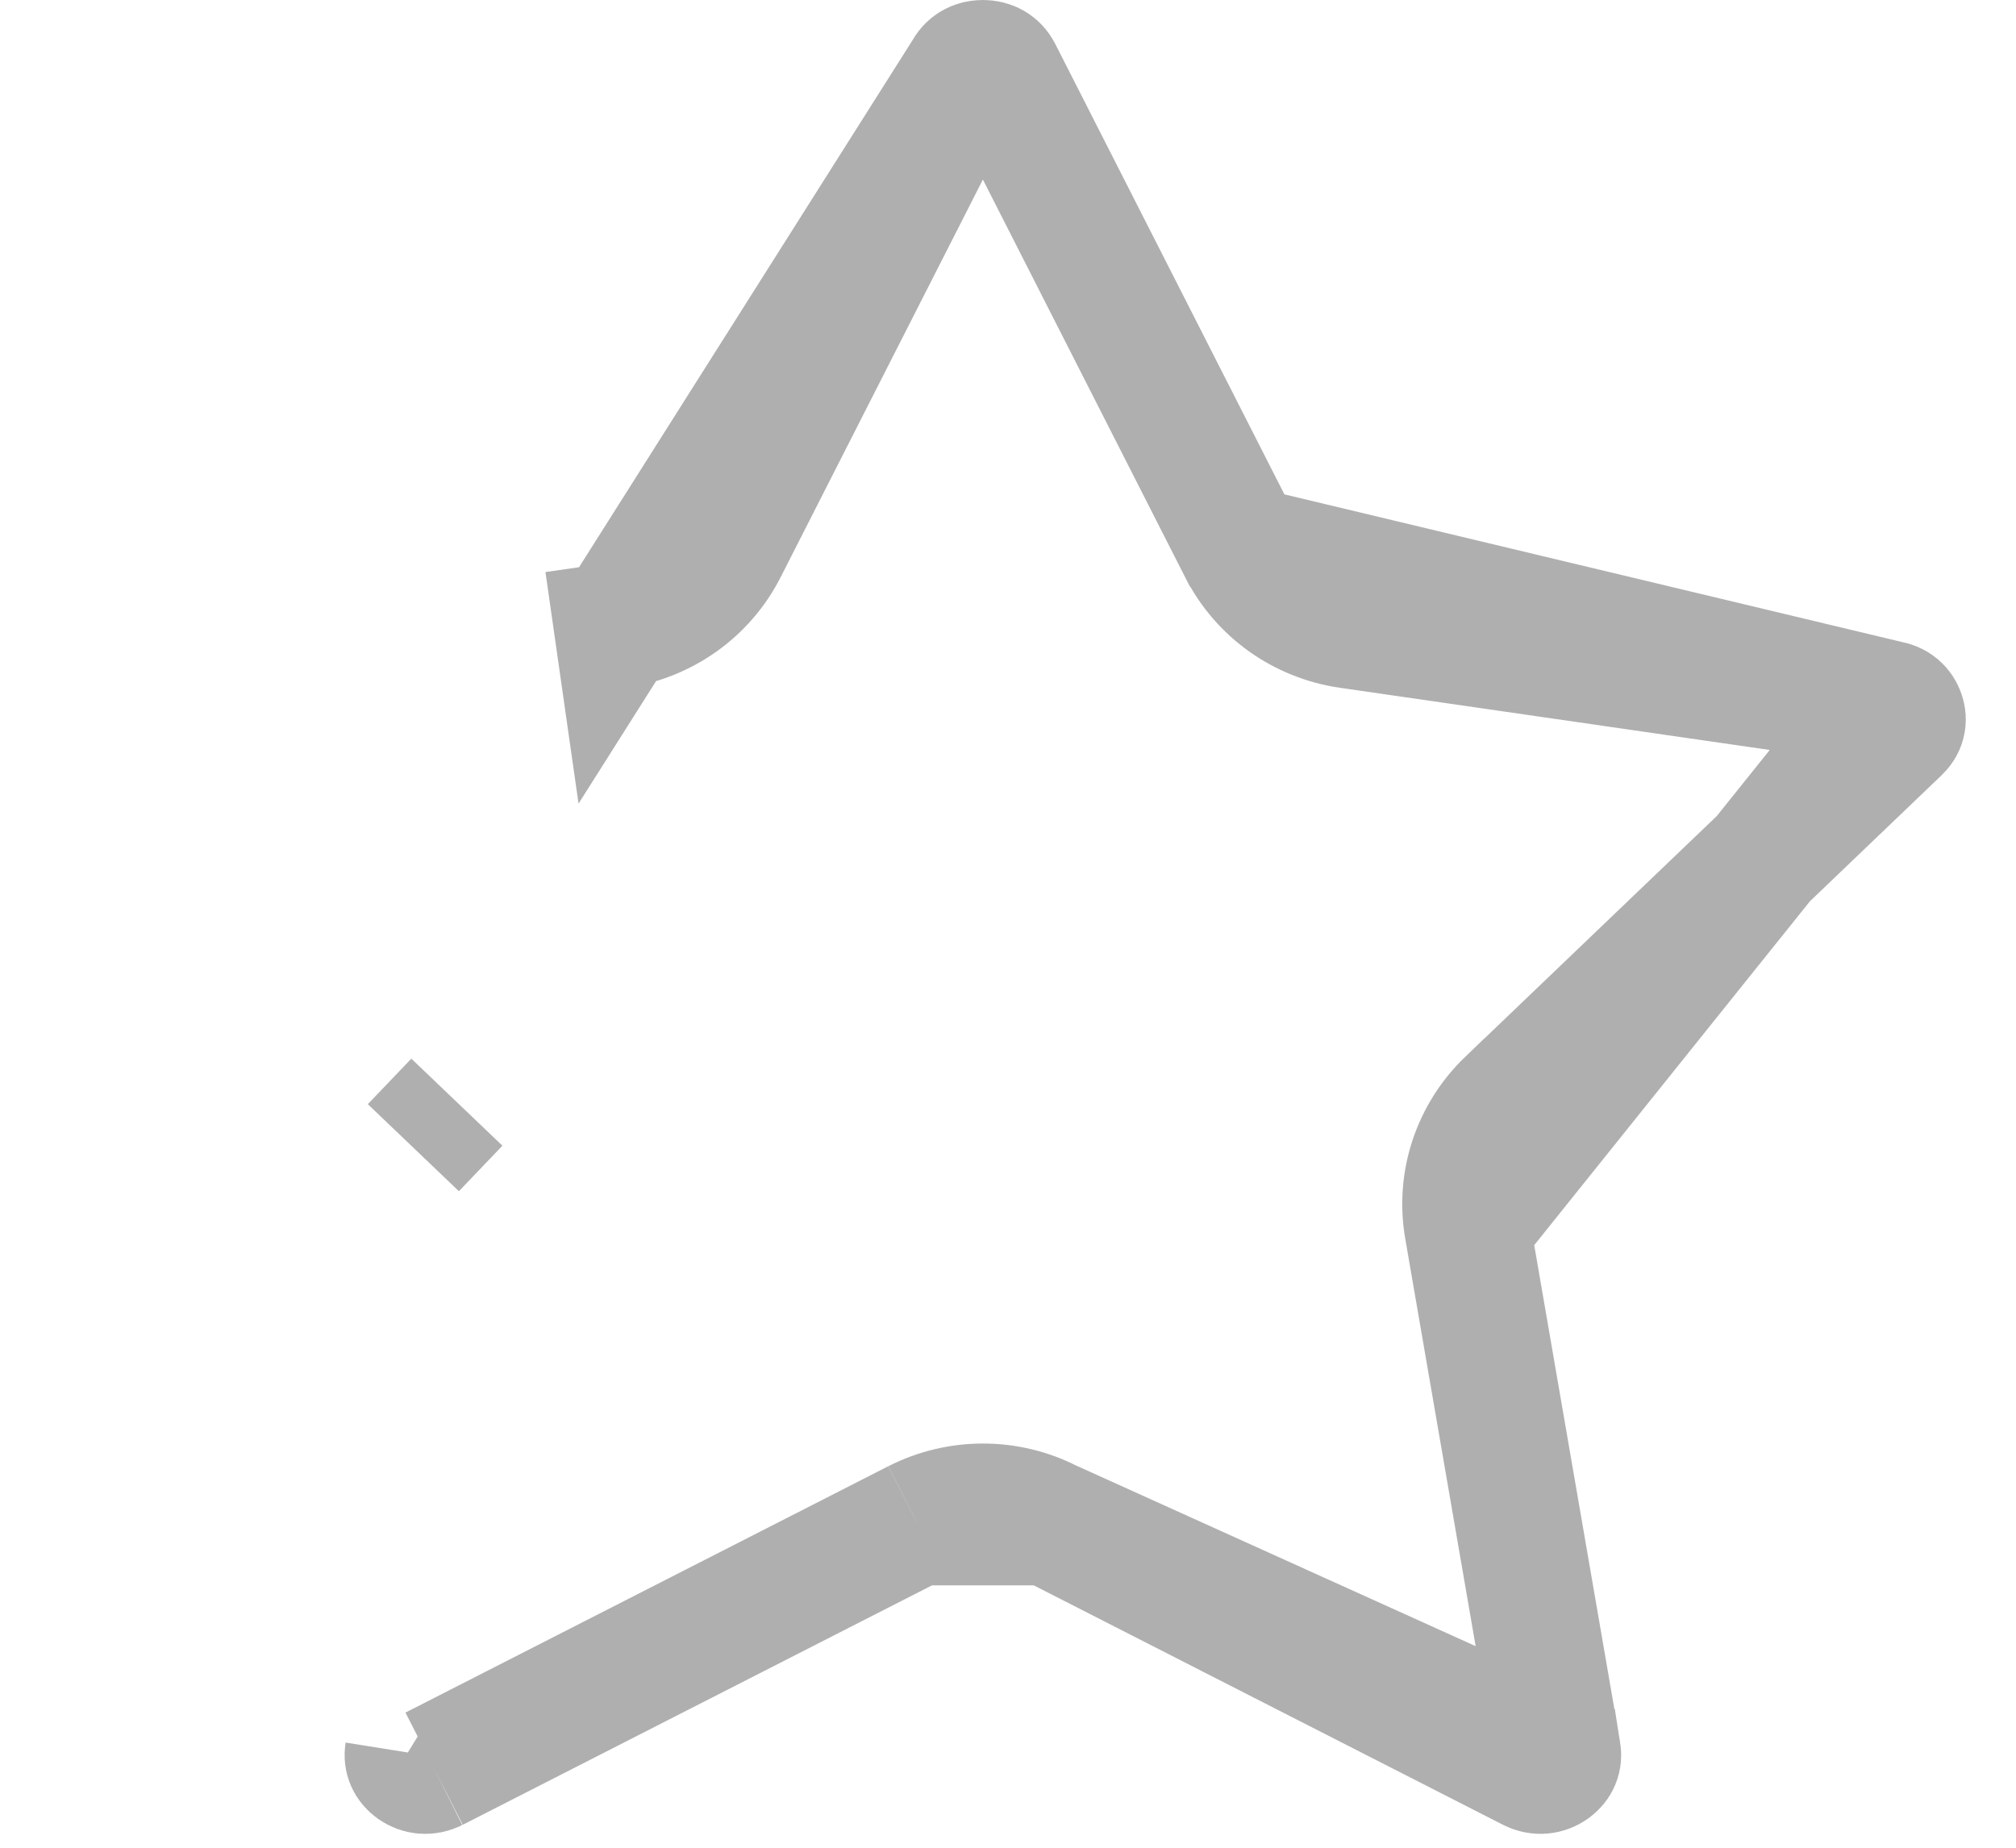
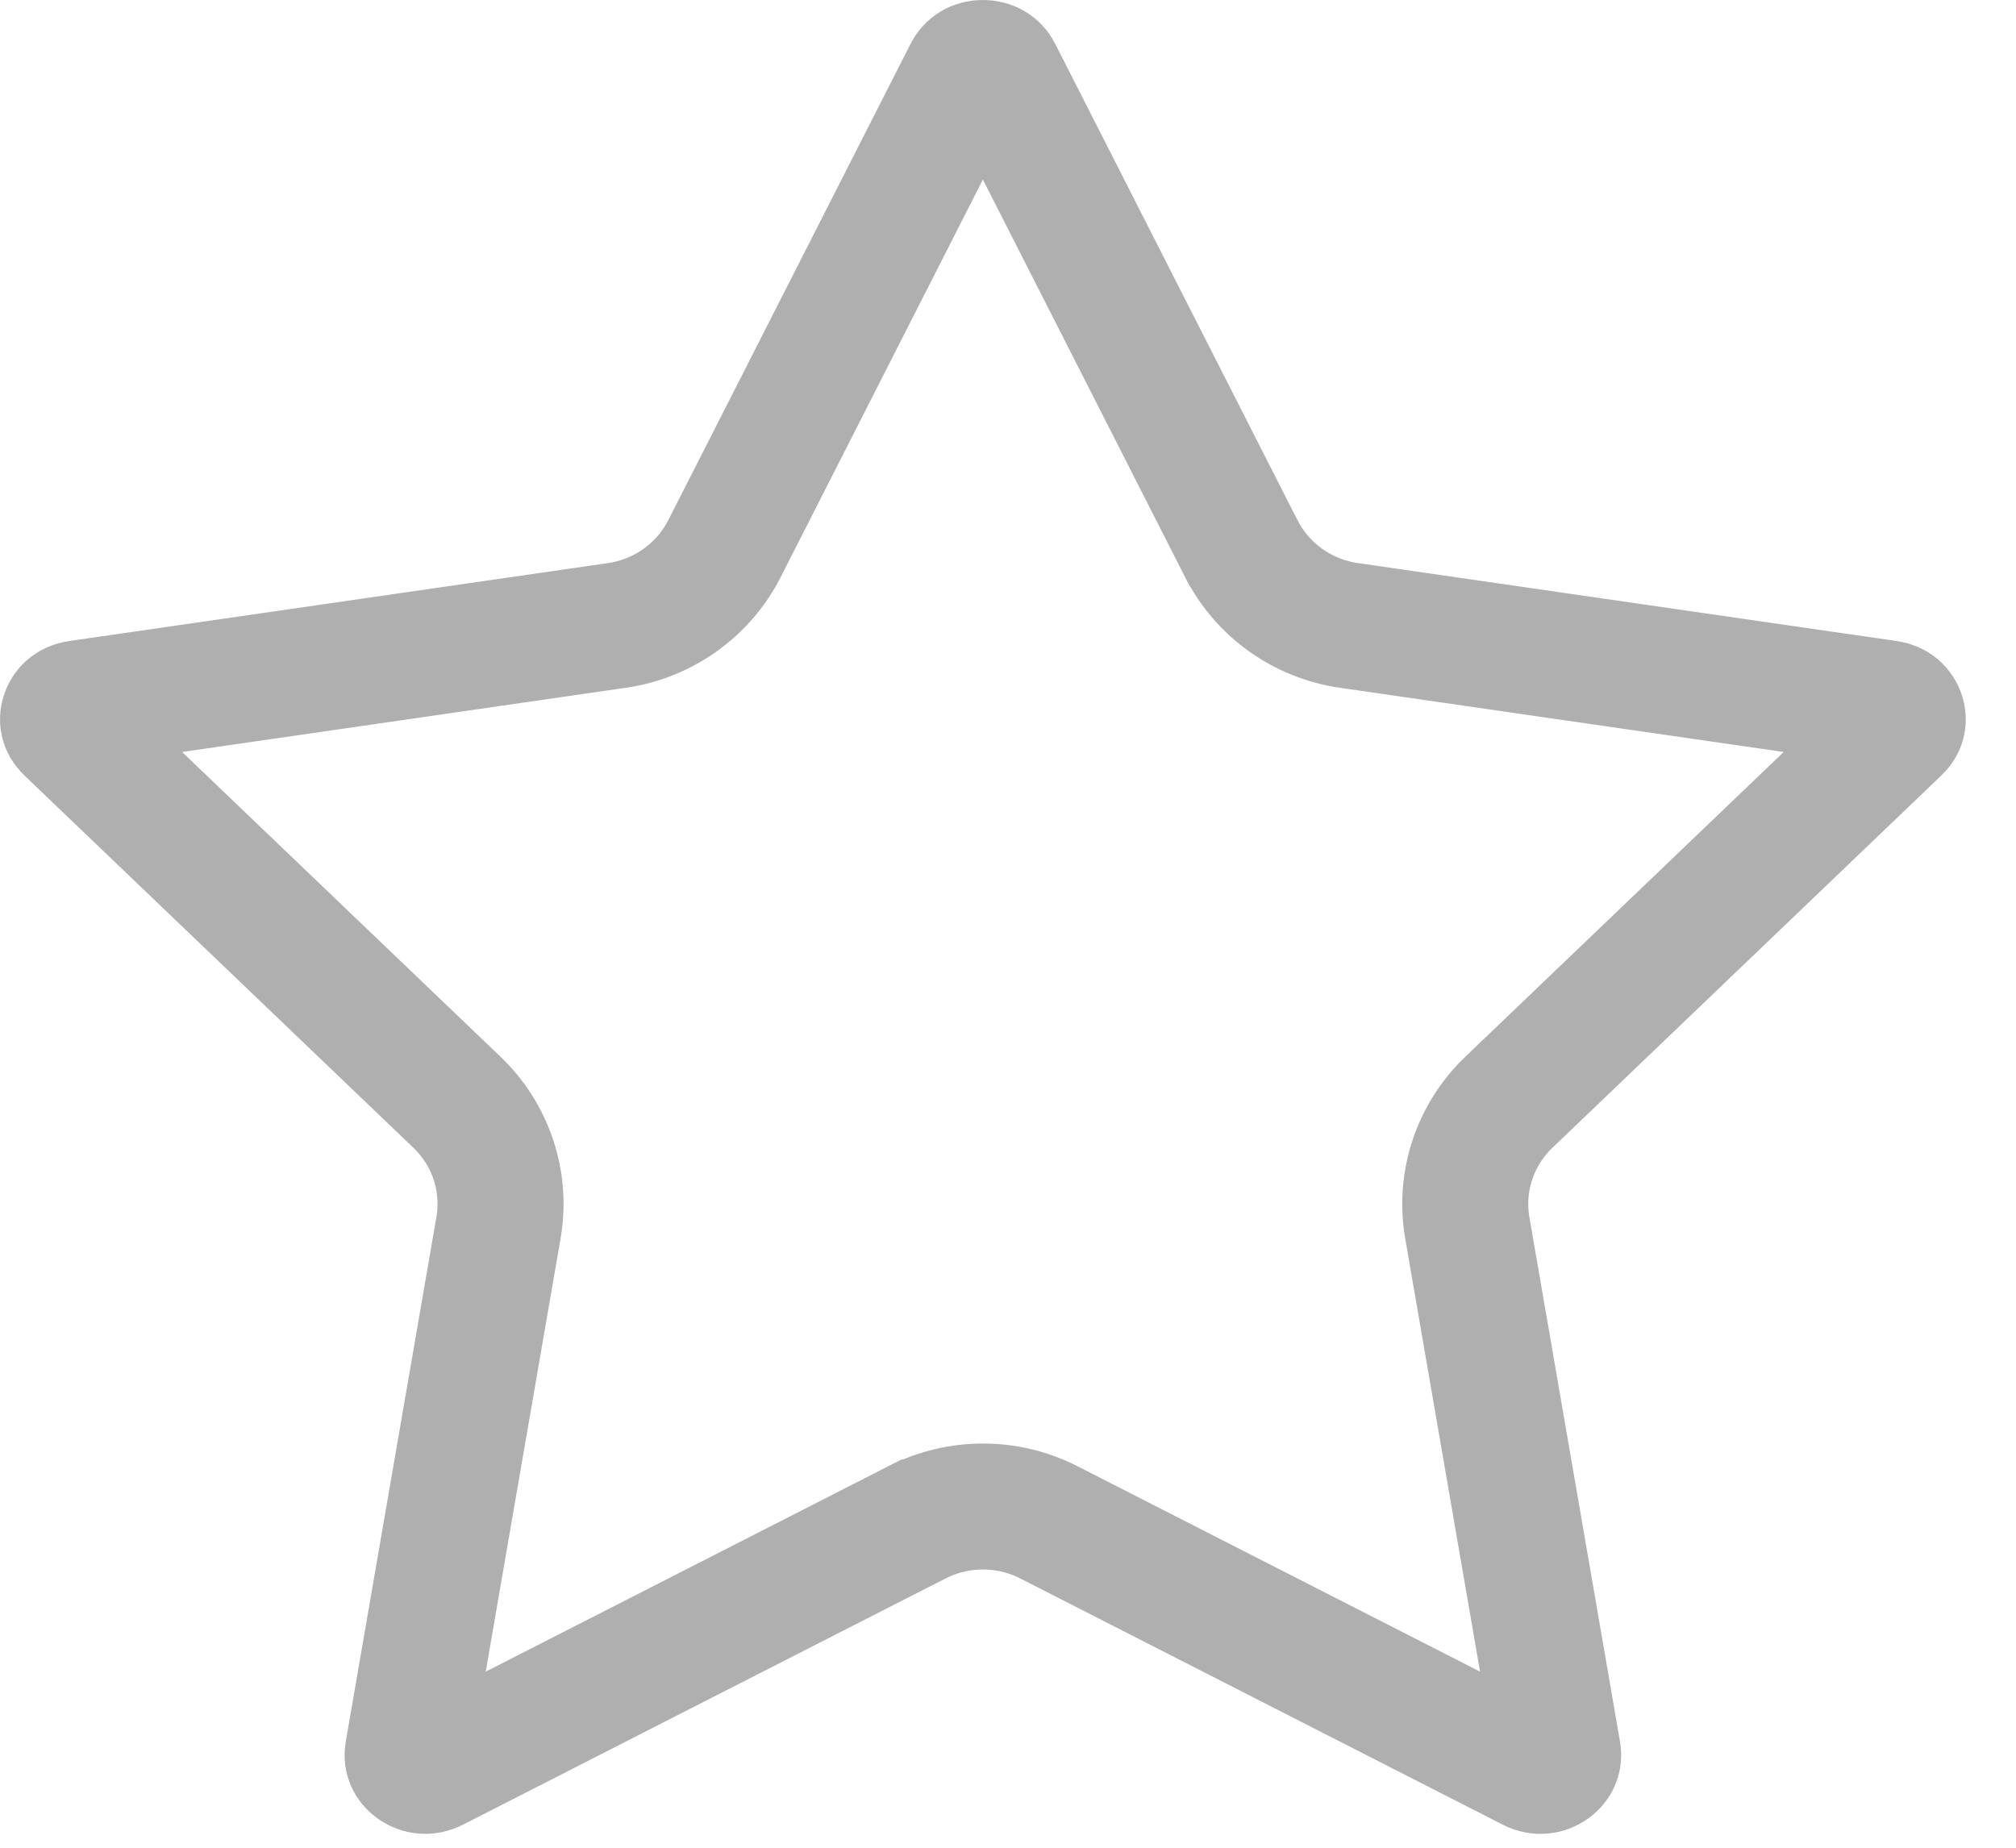
<svg xmlns="http://www.w3.org/2000/svg" width="24" height="22" viewBox="0 0 24 22" fill="none">
-   <path d="M11.509 0.861L8.624 6.534C8.371 7.031 7.891 7.368 7.343 7.447L7.343 7.447L7.236 6.705L7.342 7.447L11.509 0.861ZM11.509 0.861C11.544 0.792 11.61 0.75 11.701 0.75C11.792 0.75 11.858 0.792 11.893 0.861L11.893 0.861M11.509 0.861L11.893 0.861M11.893 0.861L14.778 6.534L14.779 6.535M11.893 0.861L14.779 6.535M14.779 6.535C15.031 7.031 15.511 7.368 16.06 7.447C16.06 7.447 16.06 7.447 16.061 7.447L22.474 8.375L22.474 8.375M14.779 6.535L22.474 8.375M22.474 8.375C22.569 8.389 22.621 8.443 22.642 8.508C22.654 8.542 22.655 8.574 22.648 8.601C22.643 8.626 22.63 8.656 22.594 8.69L17.964 13.123C17.963 13.123 17.963 13.123 17.963 13.123C17.561 13.509 17.372 14.067 17.468 14.62L17.468 14.62M22.474 8.375L17.468 14.62M17.468 14.62L18.547 20.866L18.547 20.866M17.468 14.62L18.547 20.866M18.547 20.866C18.558 20.935 18.535 20.995 18.469 21.043C18.401 21.09 18.318 21.101 18.234 21.059C18.234 21.059 18.234 21.059 18.234 21.059L12.487 18.126L18.547 20.866ZM10.915 18.126L10.916 18.126C11.409 17.875 11.994 17.874 12.487 18.126H10.915ZM10.915 18.126L5.168 21.059M10.915 18.126L5.168 21.059M5.168 21.059C5.168 21.059 5.168 21.059 5.168 21.059C5.084 21.101 5.001 21.09 4.933 21.043C4.867 20.995 4.844 20.935 4.855 20.866M5.168 21.059L4.855 20.866M4.855 20.866C4.855 20.866 4.855 20.866 4.855 20.866L4.855 20.866ZM5.439 13.123L4.921 13.665L5.439 13.123L5.439 13.123Z" stroke="#AFAFAF" stroke-width="1.5" />
+   <path d="M11.893 0.861L11.893 0.861L14.778 6.534L14.779 6.535C15.031 7.03 15.511 7.368 16.059 7.447C16.059 7.447 16.059 7.447 16.059 7.447C16.06 7.447 16.06 7.447 16.061 7.447L22.474 8.375L22.474 8.375C22.569 8.389 22.621 8.443 22.642 8.508C22.654 8.542 22.655 8.574 22.648 8.601C22.643 8.626 22.63 8.656 22.594 8.69L17.964 13.123C17.963 13.123 17.963 13.123 17.963 13.123C17.561 13.509 17.372 14.067 17.468 14.62L17.468 14.62L18.547 20.866L18.547 20.866C18.558 20.935 18.535 20.995 18.469 21.043C18.401 21.091 18.317 21.101 18.234 21.059L12.487 18.126C11.994 17.874 11.409 17.875 10.916 18.126L10.915 18.126L5.168 21.059C5.168 21.059 5.168 21.059 5.168 21.059C5.084 21.101 5.001 21.09 4.933 21.043C4.867 20.995 4.844 20.935 4.855 20.866C4.855 20.866 4.855 20.866 4.855 20.866L5.934 14.62L5.934 14.62C6.03 14.068 5.843 13.509 5.439 13.123C5.439 13.123 5.439 13.123 5.439 13.123C5.439 13.123 5.439 13.123 5.439 13.123L0.808 8.69L0.808 8.69C0.773 8.656 0.759 8.625 0.754 8.601C0.748 8.574 0.748 8.542 0.76 8.508C0.781 8.443 0.833 8.389 0.929 8.375L0.929 8.375L7.342 7.447C7.342 7.447 7.343 7.447 7.343 7.447C7.343 7.447 7.343 7.447 7.343 7.447C7.891 7.368 8.371 7.03 8.624 6.534C8.624 6.534 8.624 6.534 8.624 6.534L11.509 0.861C11.544 0.792 11.61 0.75 11.701 0.75C11.792 0.75 11.858 0.792 11.893 0.861Z" stroke="#AFAFAF" stroke-width="1.5" />
</svg>
